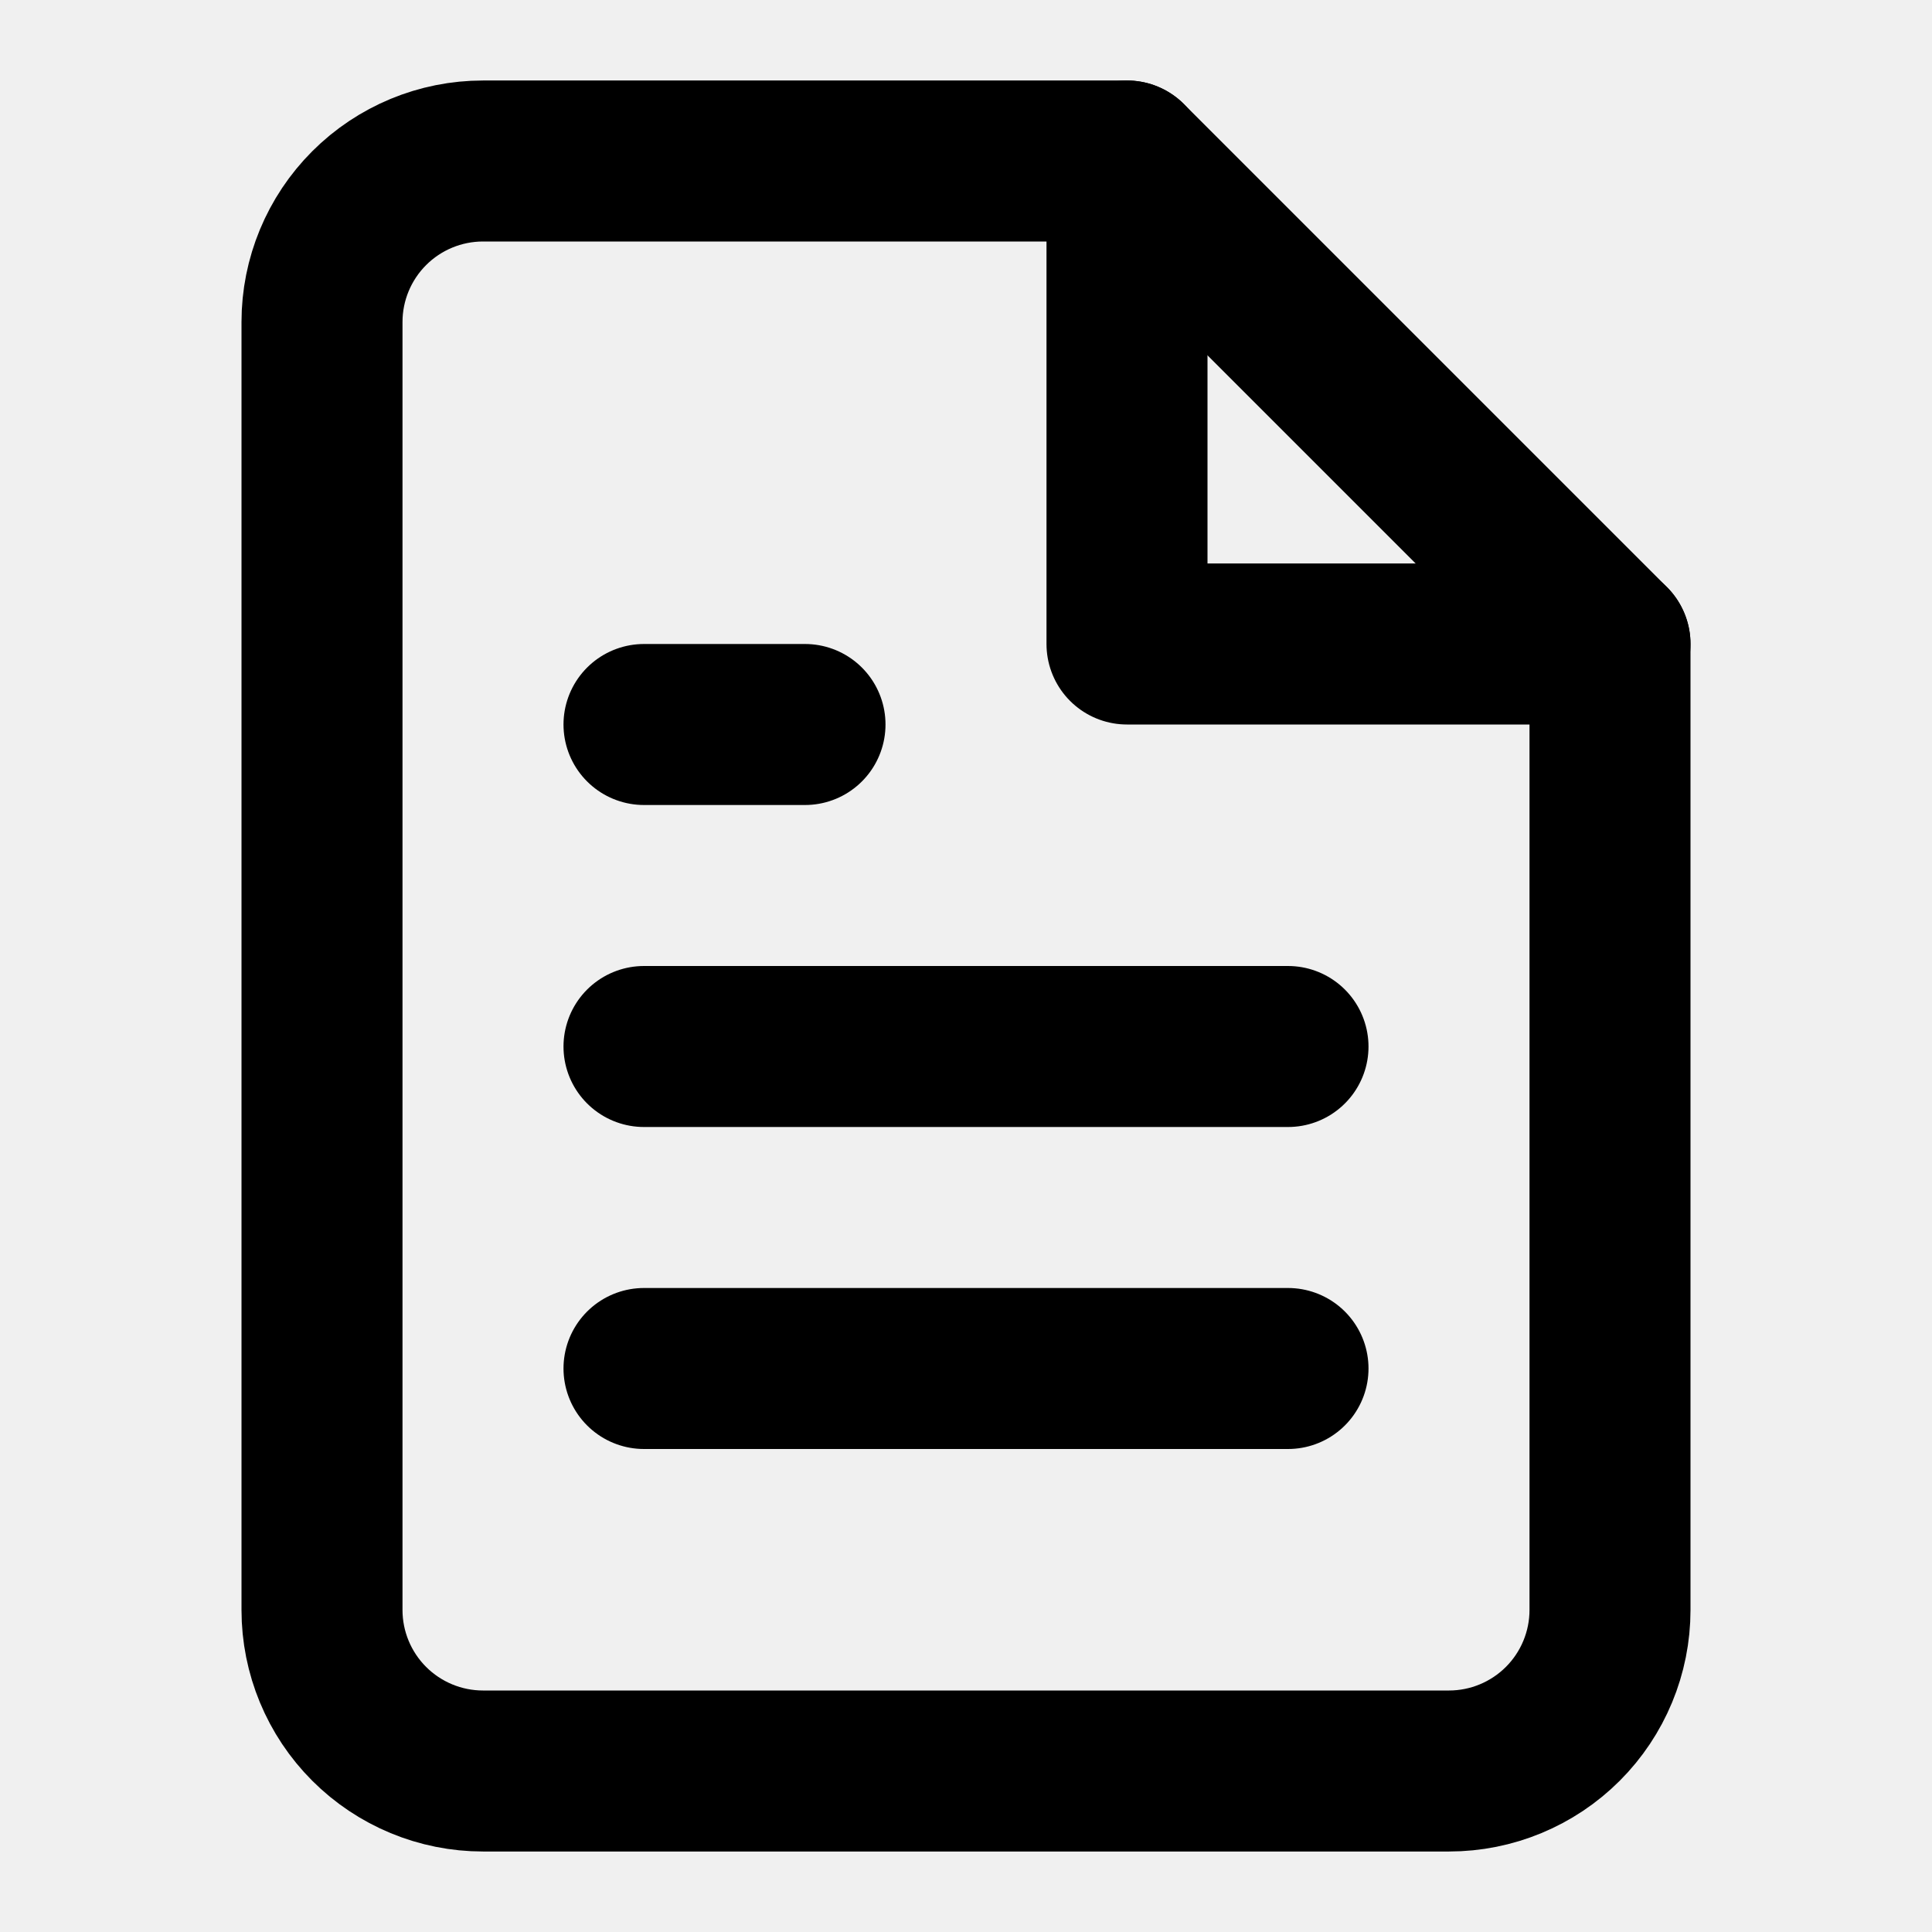
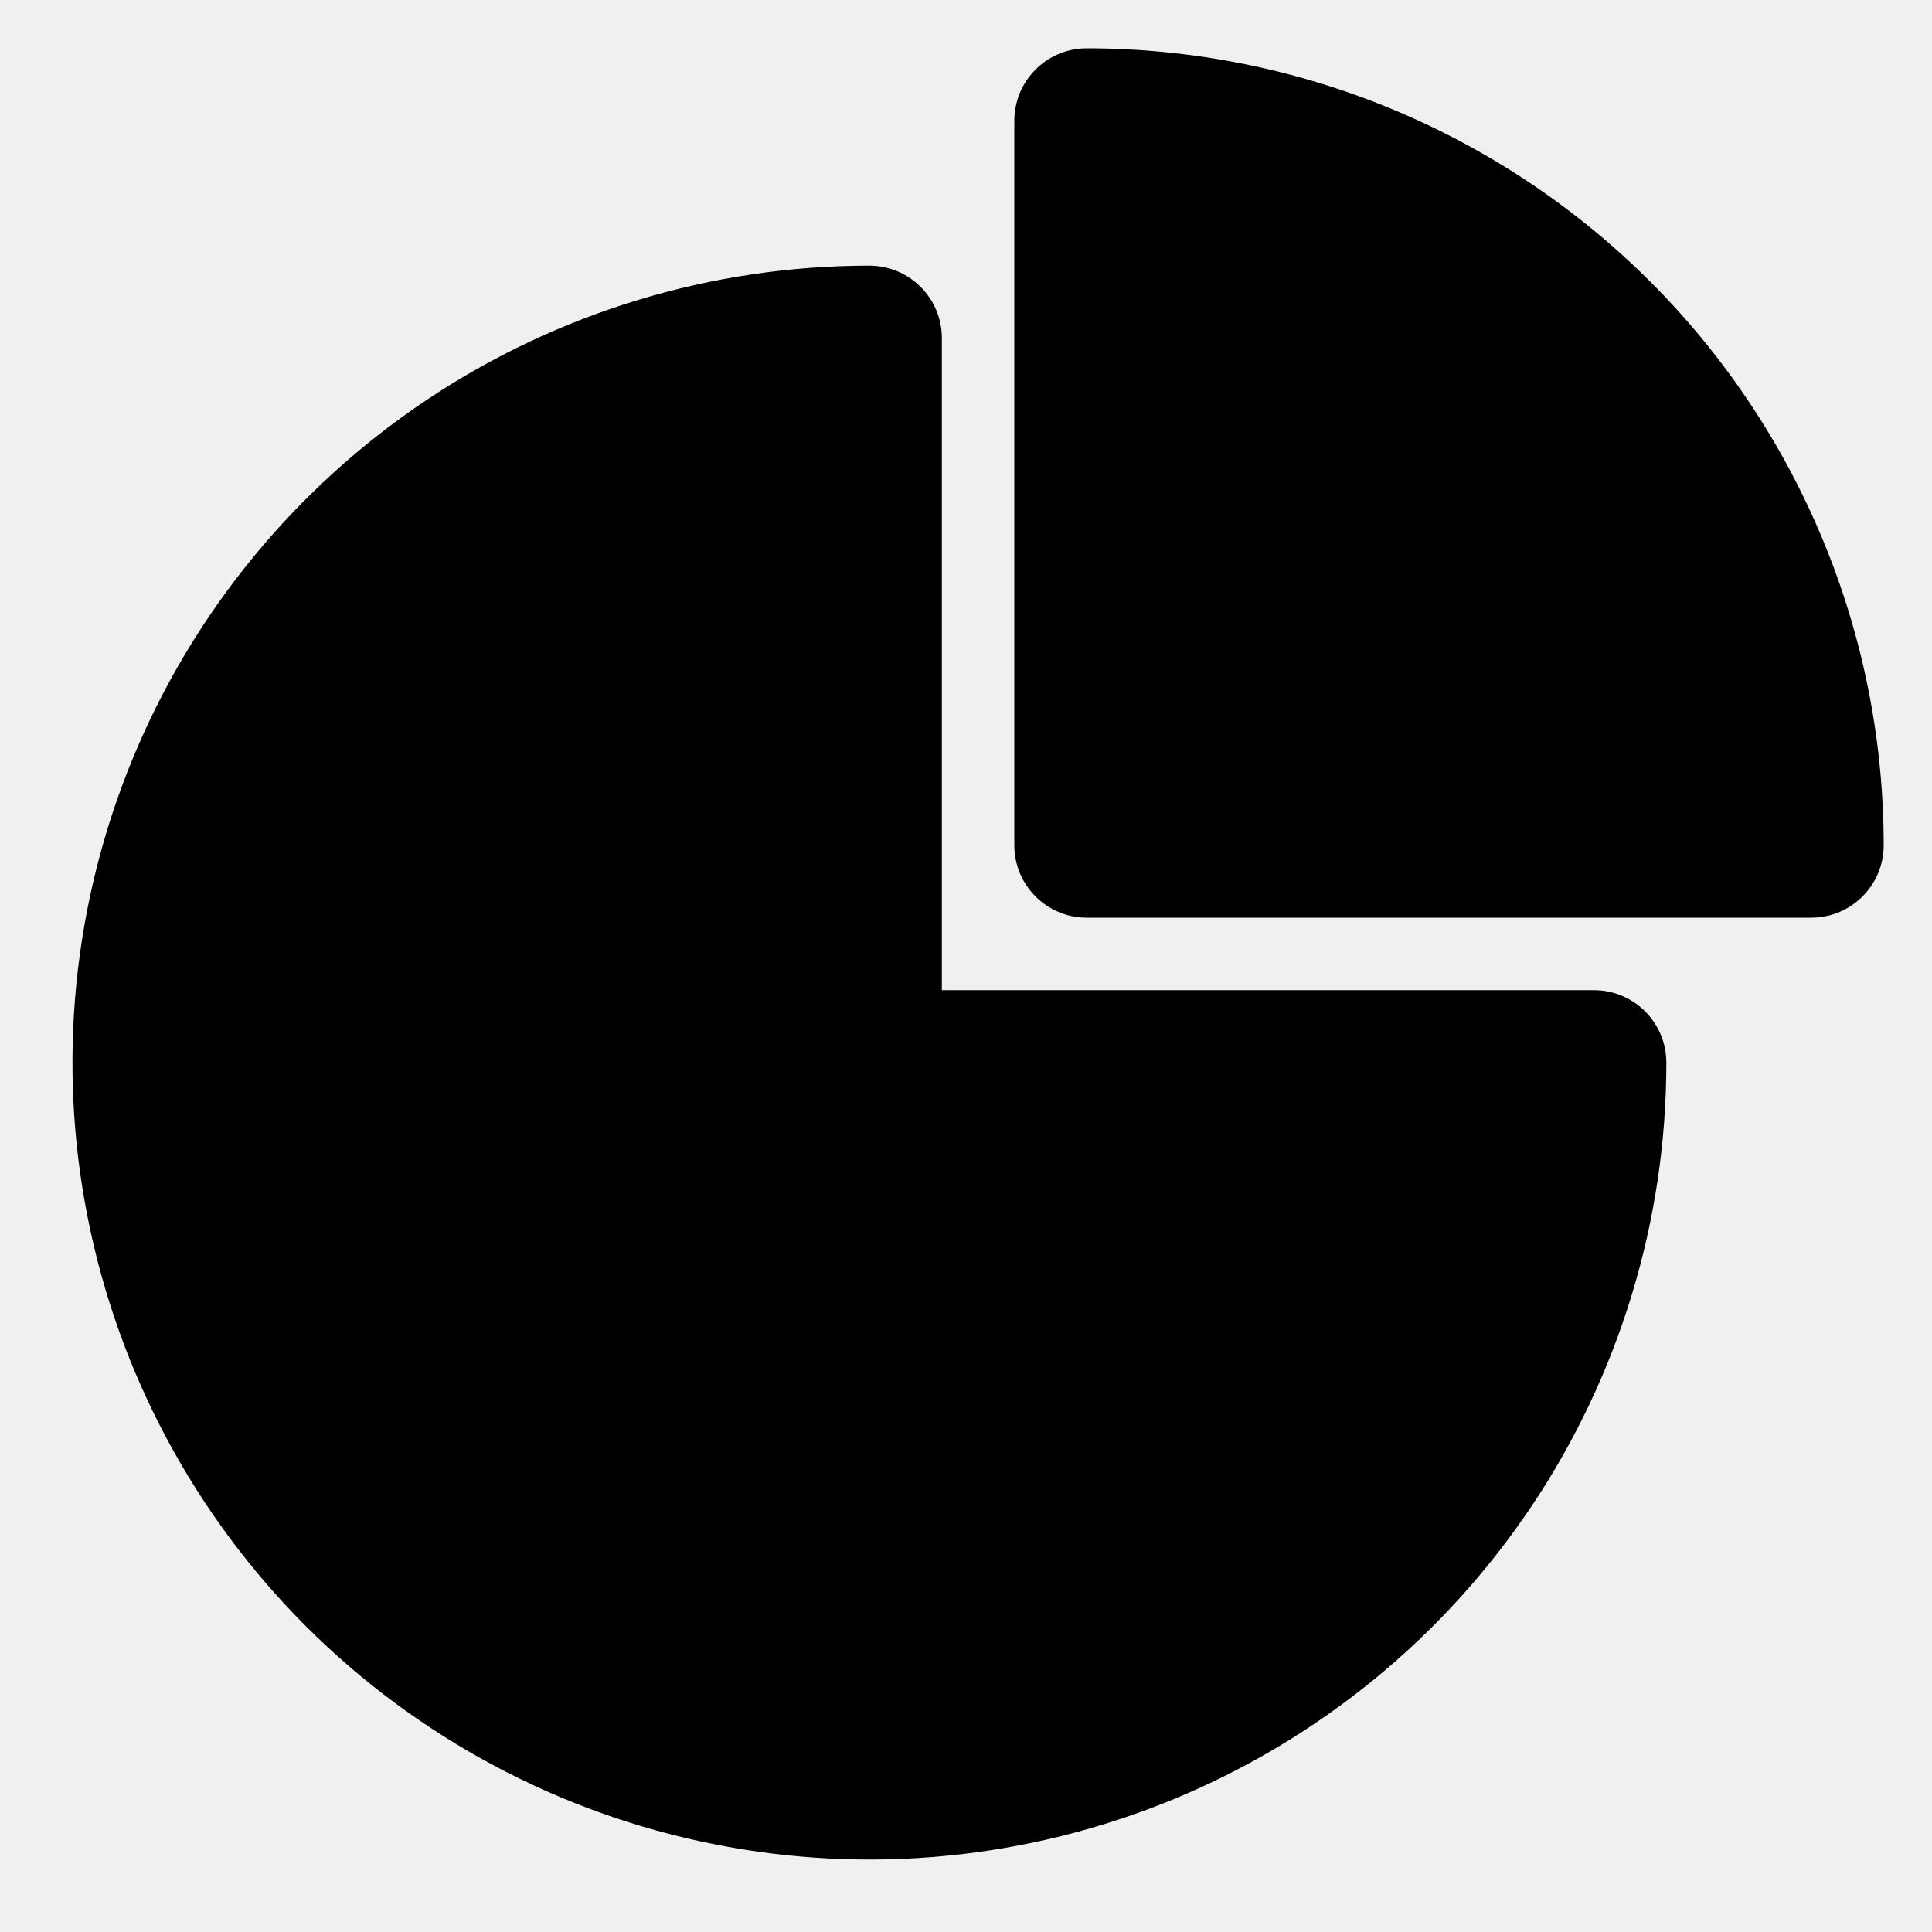
- <svg xmlns="http://www.w3.org/2000/svg" width="24" height="24" viewBox="0 0 24 24" fill="none">
-   <path d="M14 2H6C5.47 2 4.961 2.211 4.586 2.586C4.211 2.961 4 3.47 4 4V20C4 20.53 4.211 21.039 4.586 21.414C4.961 21.789 5.47 22 6 22H18C18.53 22 19.039 21.789 19.414 21.414C19.789 21.039 20 20.53 20 20V8L14 2Z" stroke="currentColor" stroke-width="2" stroke-linecap="round" stroke-linejoin="round" />
-   <path d="M16 17H8" stroke="currentColor" stroke-width="2" stroke-linecap="round" stroke-linejoin="round" />
-   <path d="M16 13H8" stroke="currentColor" stroke-width="2" stroke-linecap="round" stroke-linejoin="round" />
-   <path d="M10 9H9H8" stroke="currentColor" stroke-width="2" stroke-linecap="round" stroke-linejoin="round" />
-   <path d="M14 2V8H20" stroke="currentColor" stroke-width="2" stroke-linecap="round" stroke-linejoin="round" />
+ <svg xmlns="http://www.w3.org/2000/svg" width="22" height="22" viewBox="0 0 20 20" fill="none">
+   <g clip-path="url(#clip0_1128_16220)">
+     <path fill-rule="evenodd" clip-rule="evenodd" d="M4.417 4.14C5.773 3.234 7.368 2.75 9 2.75C9.414 2.75 9.75 3.086 9.75 3.5V10.25H16.5C16.914 10.25 17.25 10.586 17.25 11C17.25 12.632 16.766 14.227 15.86 15.584C14.953 16.94 13.665 17.998 12.157 18.622C10.65 19.246 8.991 19.41 7.391 19.091C5.79 18.773 4.32 17.987 3.166 16.834C2.013 15.68 1.227 14.21 0.909 12.61C0.59 11.009 0.754 9.35 1.378 7.843C2.002 6.335 3.06 5.047 4.417 4.14Z" fill="currentColor" />
+     <path fill-rule="evenodd" clip-rule="evenodd" d="M10.72 0.72C10.86 0.579 11.051 0.5 11.25 0.5C12.333 0.5 13.406 0.713 14.407 1.128C15.408 1.543 16.317 2.15 17.084 2.916C17.85 3.682 18.457 4.592 18.872 5.593C19.287 6.594 19.5 7.667 19.5 8.75C19.5 9.164 19.164 9.5 18.75 9.5H11.25C10.836 9.5 10.5 9.164 10.5 8.75V1.25C10.5 1.051 10.579 0.86 10.72 0.72Z" fill="currentColor" />
+   </g>
+   <defs>
+     <clipPath id="clip0_1128_16220">
+       <rect width="20" height="20" fill="white" />
+     </clipPath>
+   </defs>
</svg>
